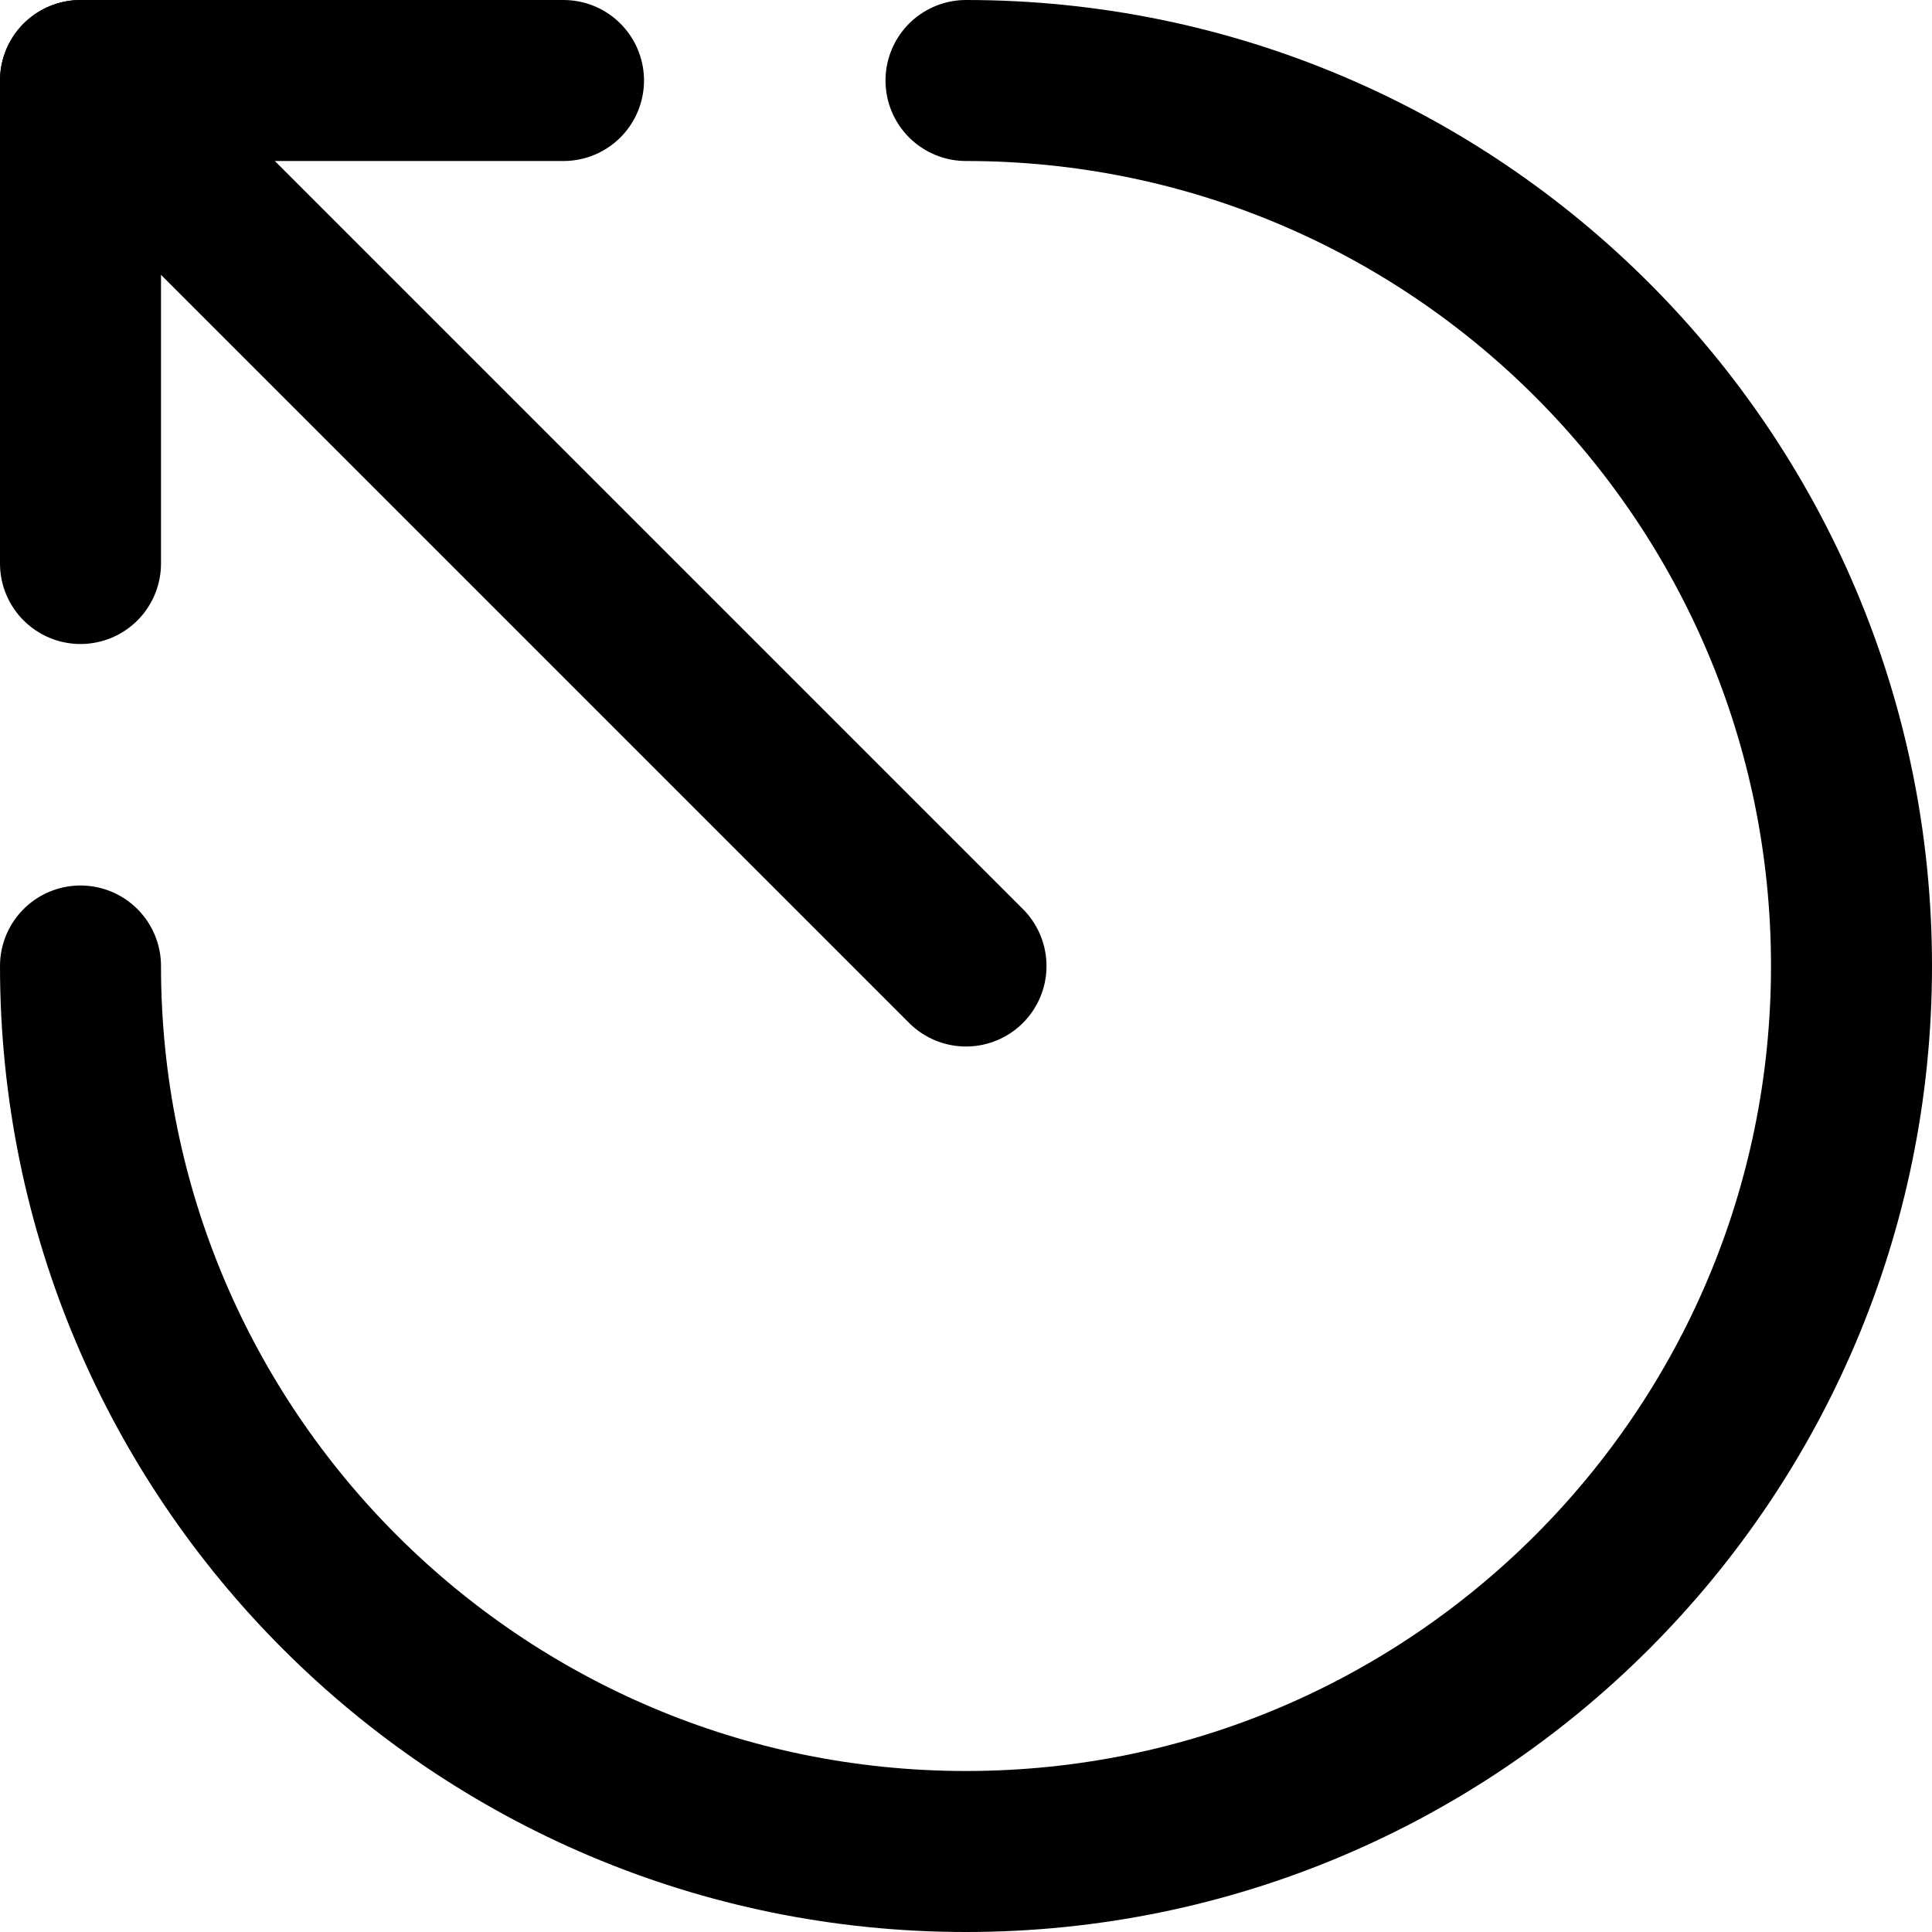
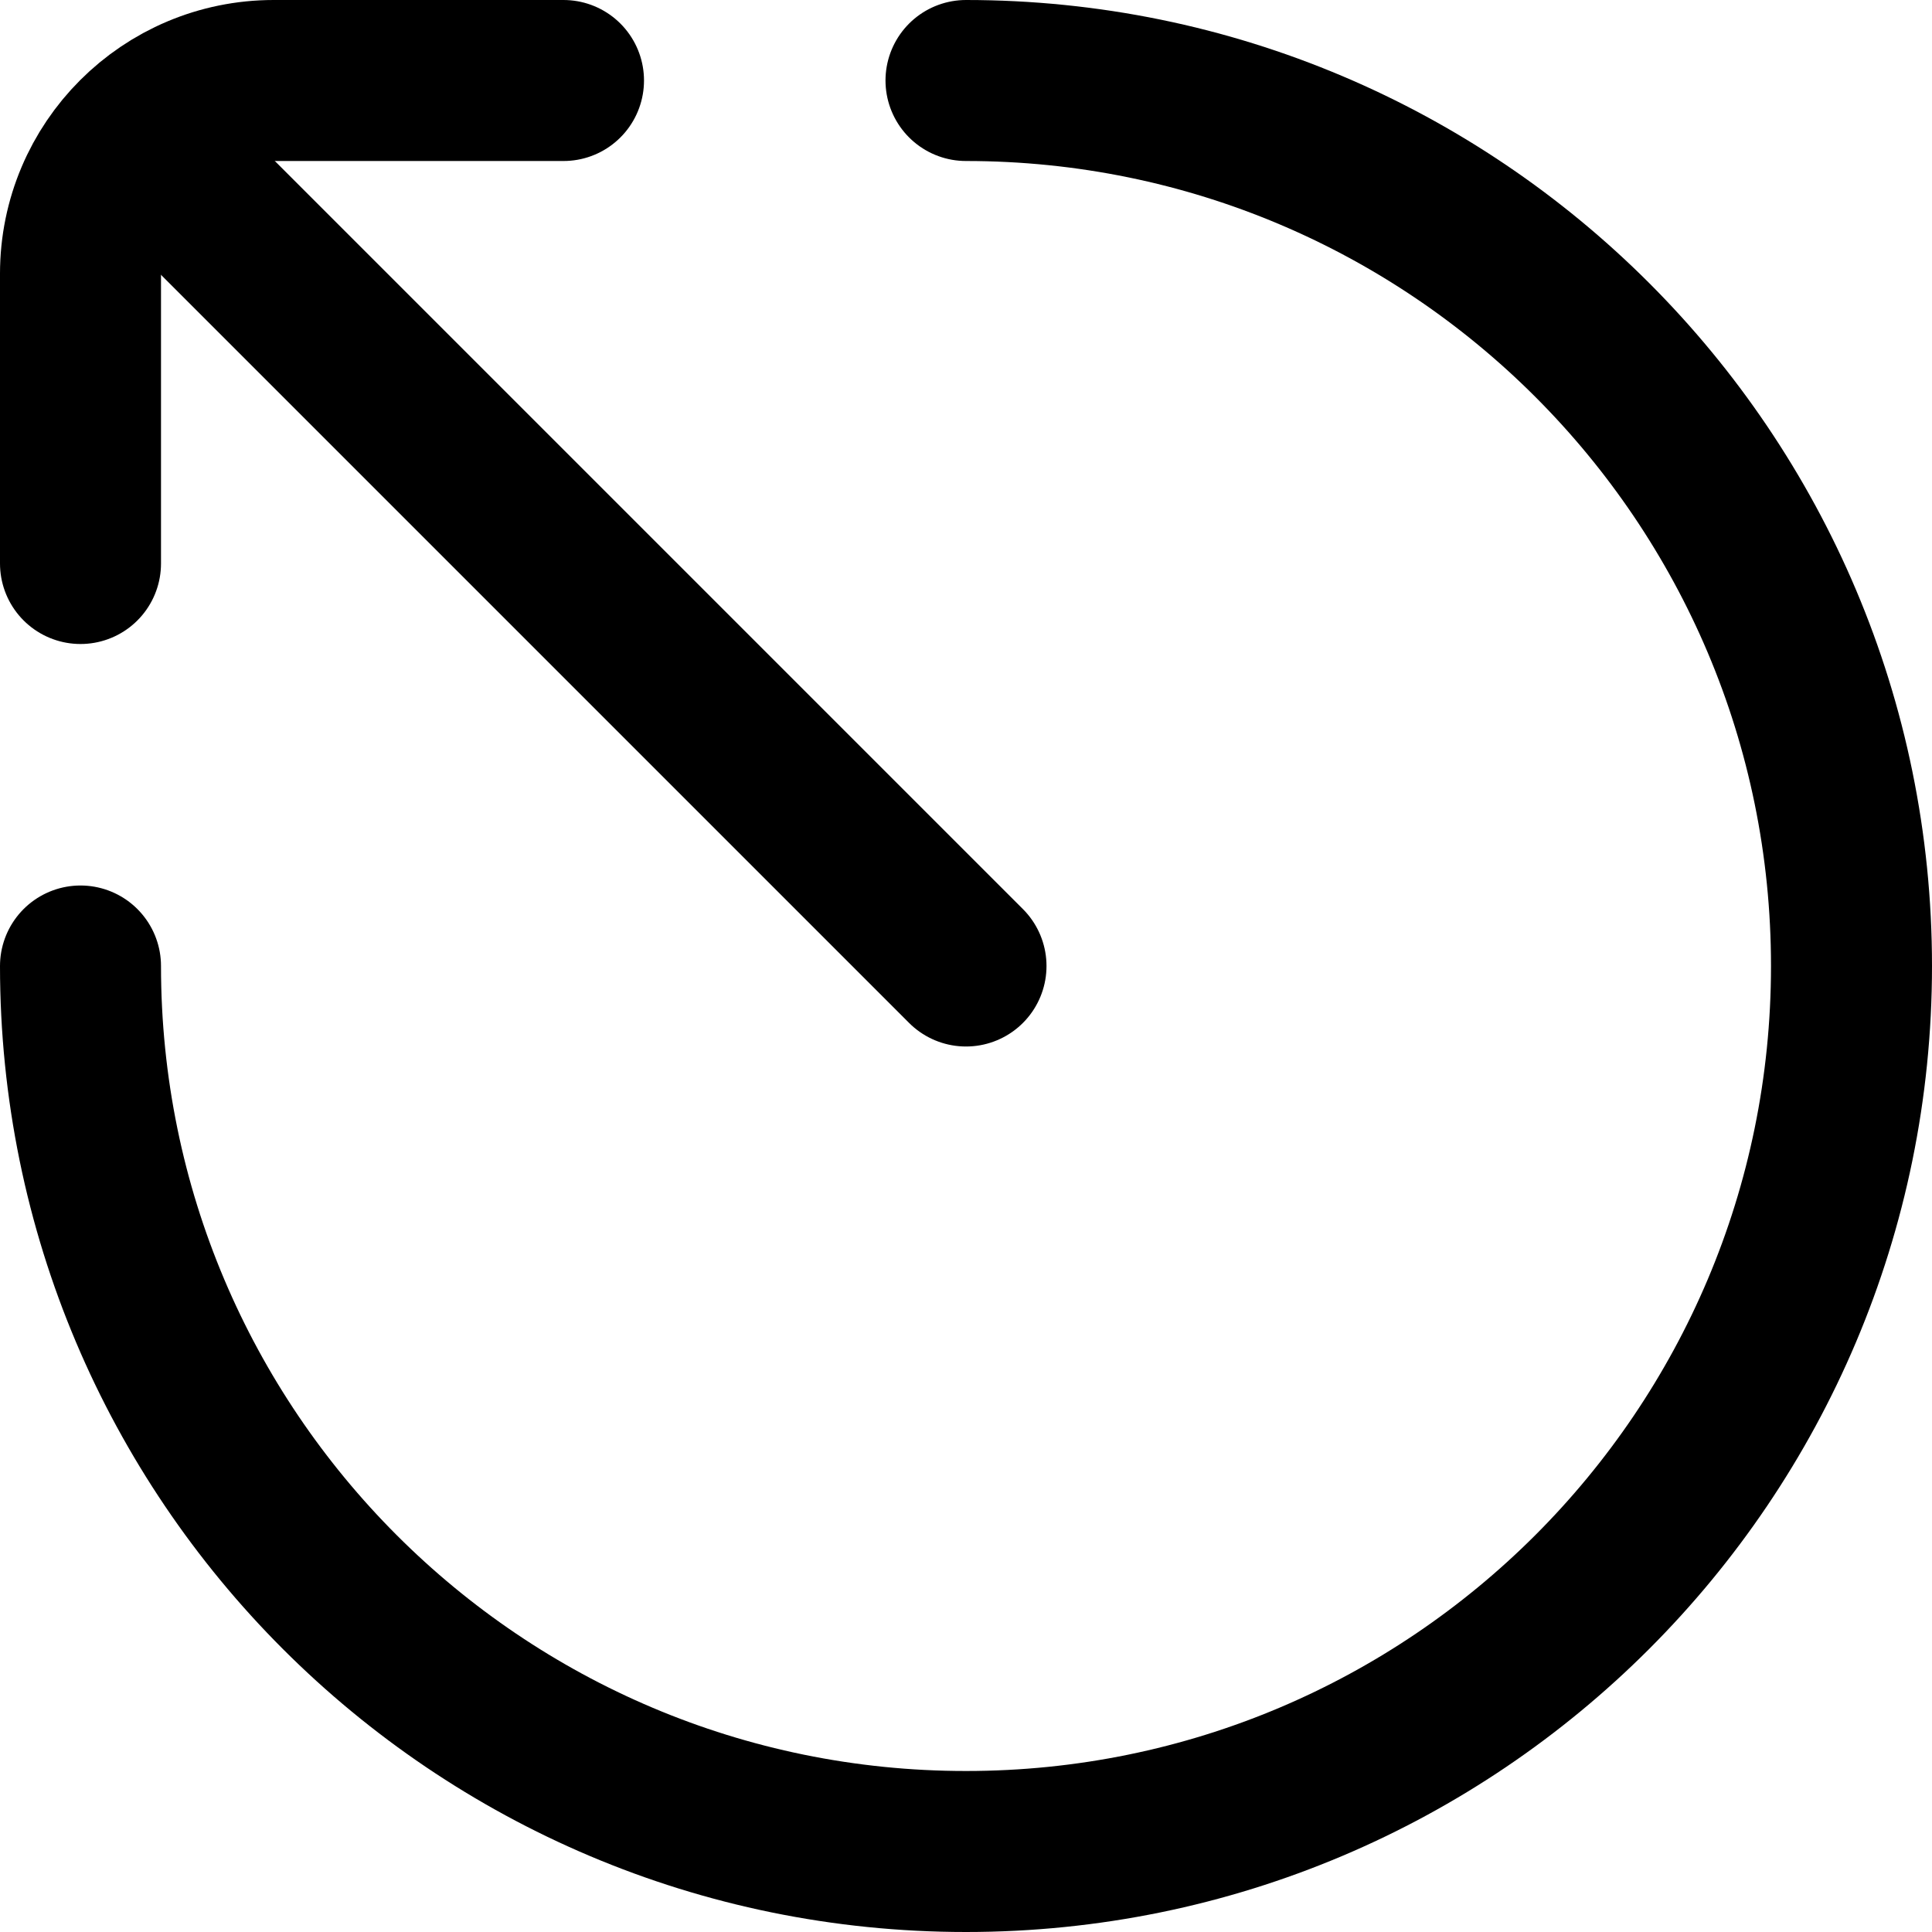
<svg xmlns="http://www.w3.org/2000/svg" width="6" height="6" viewBox="0 0 6 6" version="1.1" id="svg1">
  <defs id="defs1">
    </defs>
  <g id="layer1">
    <g id="g1" transform="translate(-1.0353572e-5,-1.0353572e-5)" />
    <path style="fill:none;fill-opacity:1;stroke:#000000;stroke-width:0.5;stroke-linecap:round;stroke-linejoin:round;stroke-opacity:1;paint-order:fill markers stroke" d="M 0.25,3 A 2.75,2.75 45 0 0 3,5.75 2.75,2.75 135 0 0 5.75,3 2.75,2.75 45 0 0 3,0.25" id="path2" />
-     <path style="fill:none;fill-opacity:1;stroke:#000000;stroke-width:0.5;stroke-linecap:round;stroke-linejoin:round;stroke-opacity:1;paint-order:fill markers stroke" d="m 1.75,0.25 h -1.5 v 1.5" id="path3" />
-     <path style="fill:none;fill-opacity:1;stroke:#000000;stroke-width:0.5;stroke-linecap:round;stroke-linejoin:round;stroke-opacity:1;paint-order:fill markers stroke" d="M 0.25,0.25 3,3" id="path4" />
+     <path style="fill:none;fill-opacity:1;stroke:#000000;stroke-width:0.5;stroke-linecap:round;stroke-linejoin:round;stroke-opacity:1;paint-order:fill markers stroke" d="m 1.75,0.25 h -0.9 a 0.6,0.6 135 0 0 -0.6,0.6 v 0.9" id="path3" />
+     <path style="fill:none;fill-opacity:1;stroke:#000000;stroke-width:0.5;stroke-linecap:round;stroke-linejoin:round;stroke-opacity:1;paint-order:fill markers stroke" d="M 0.604,0.604 3,3" id="path4" />
  </g>
</svg>
